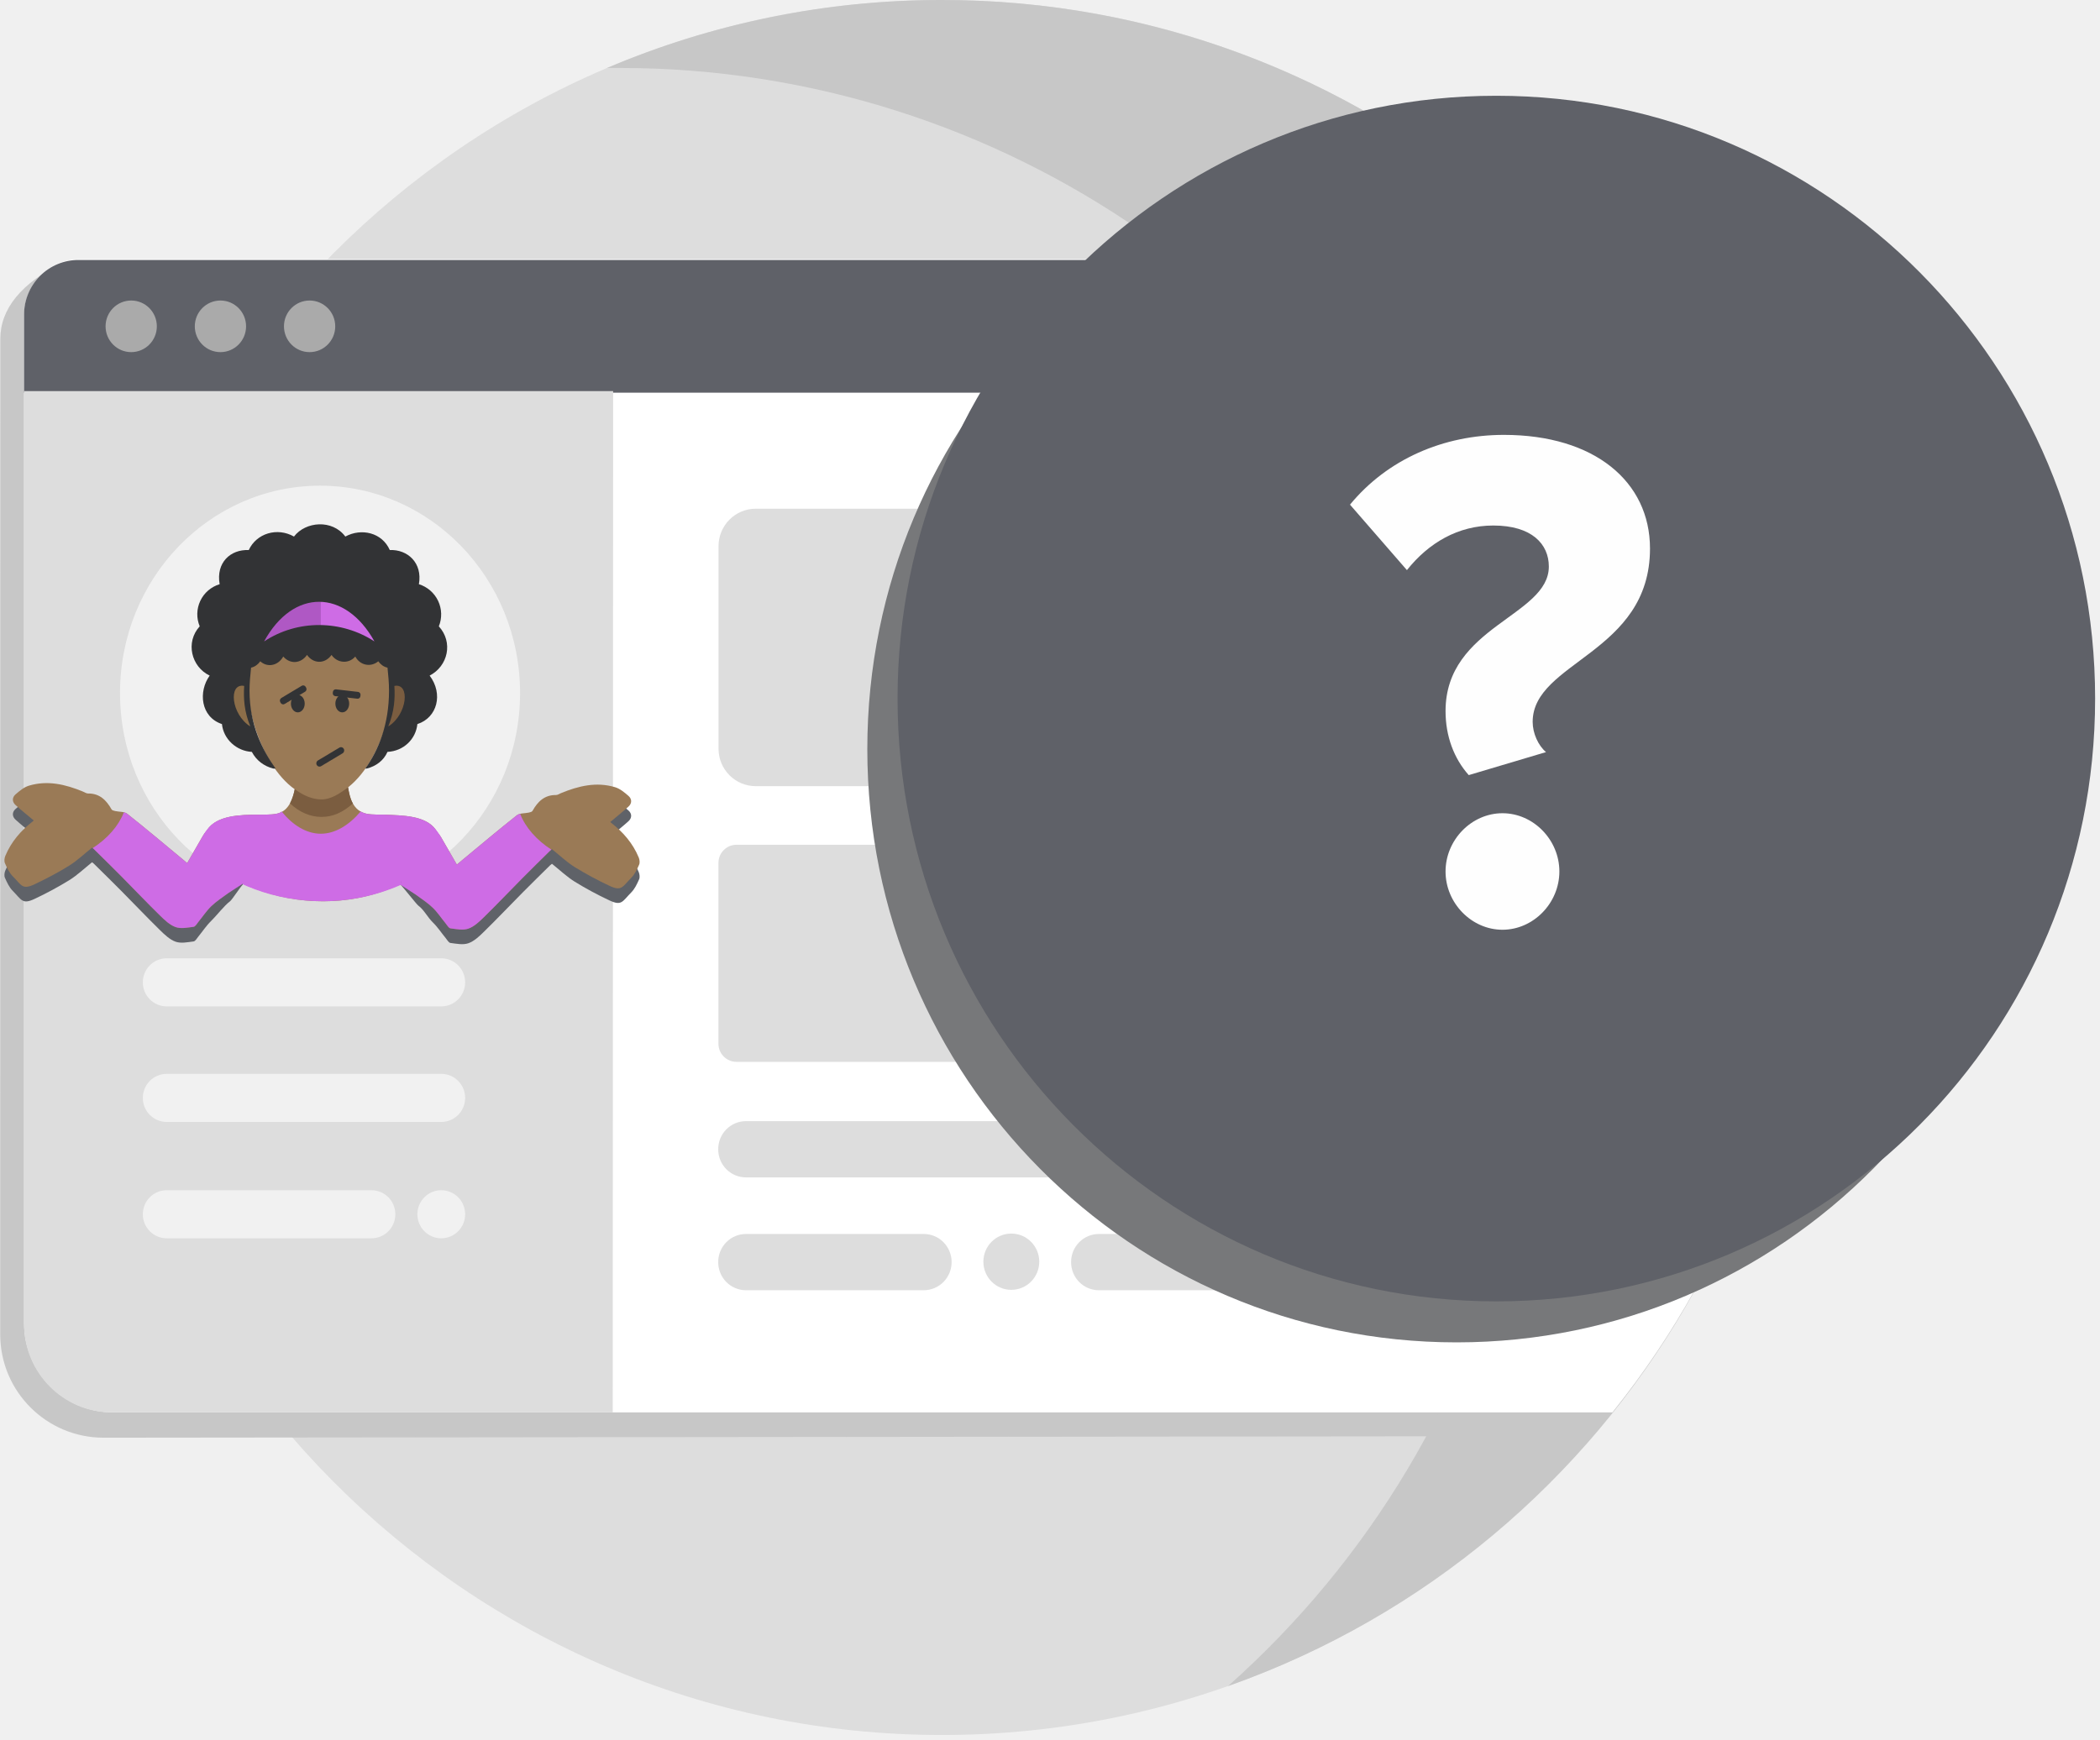
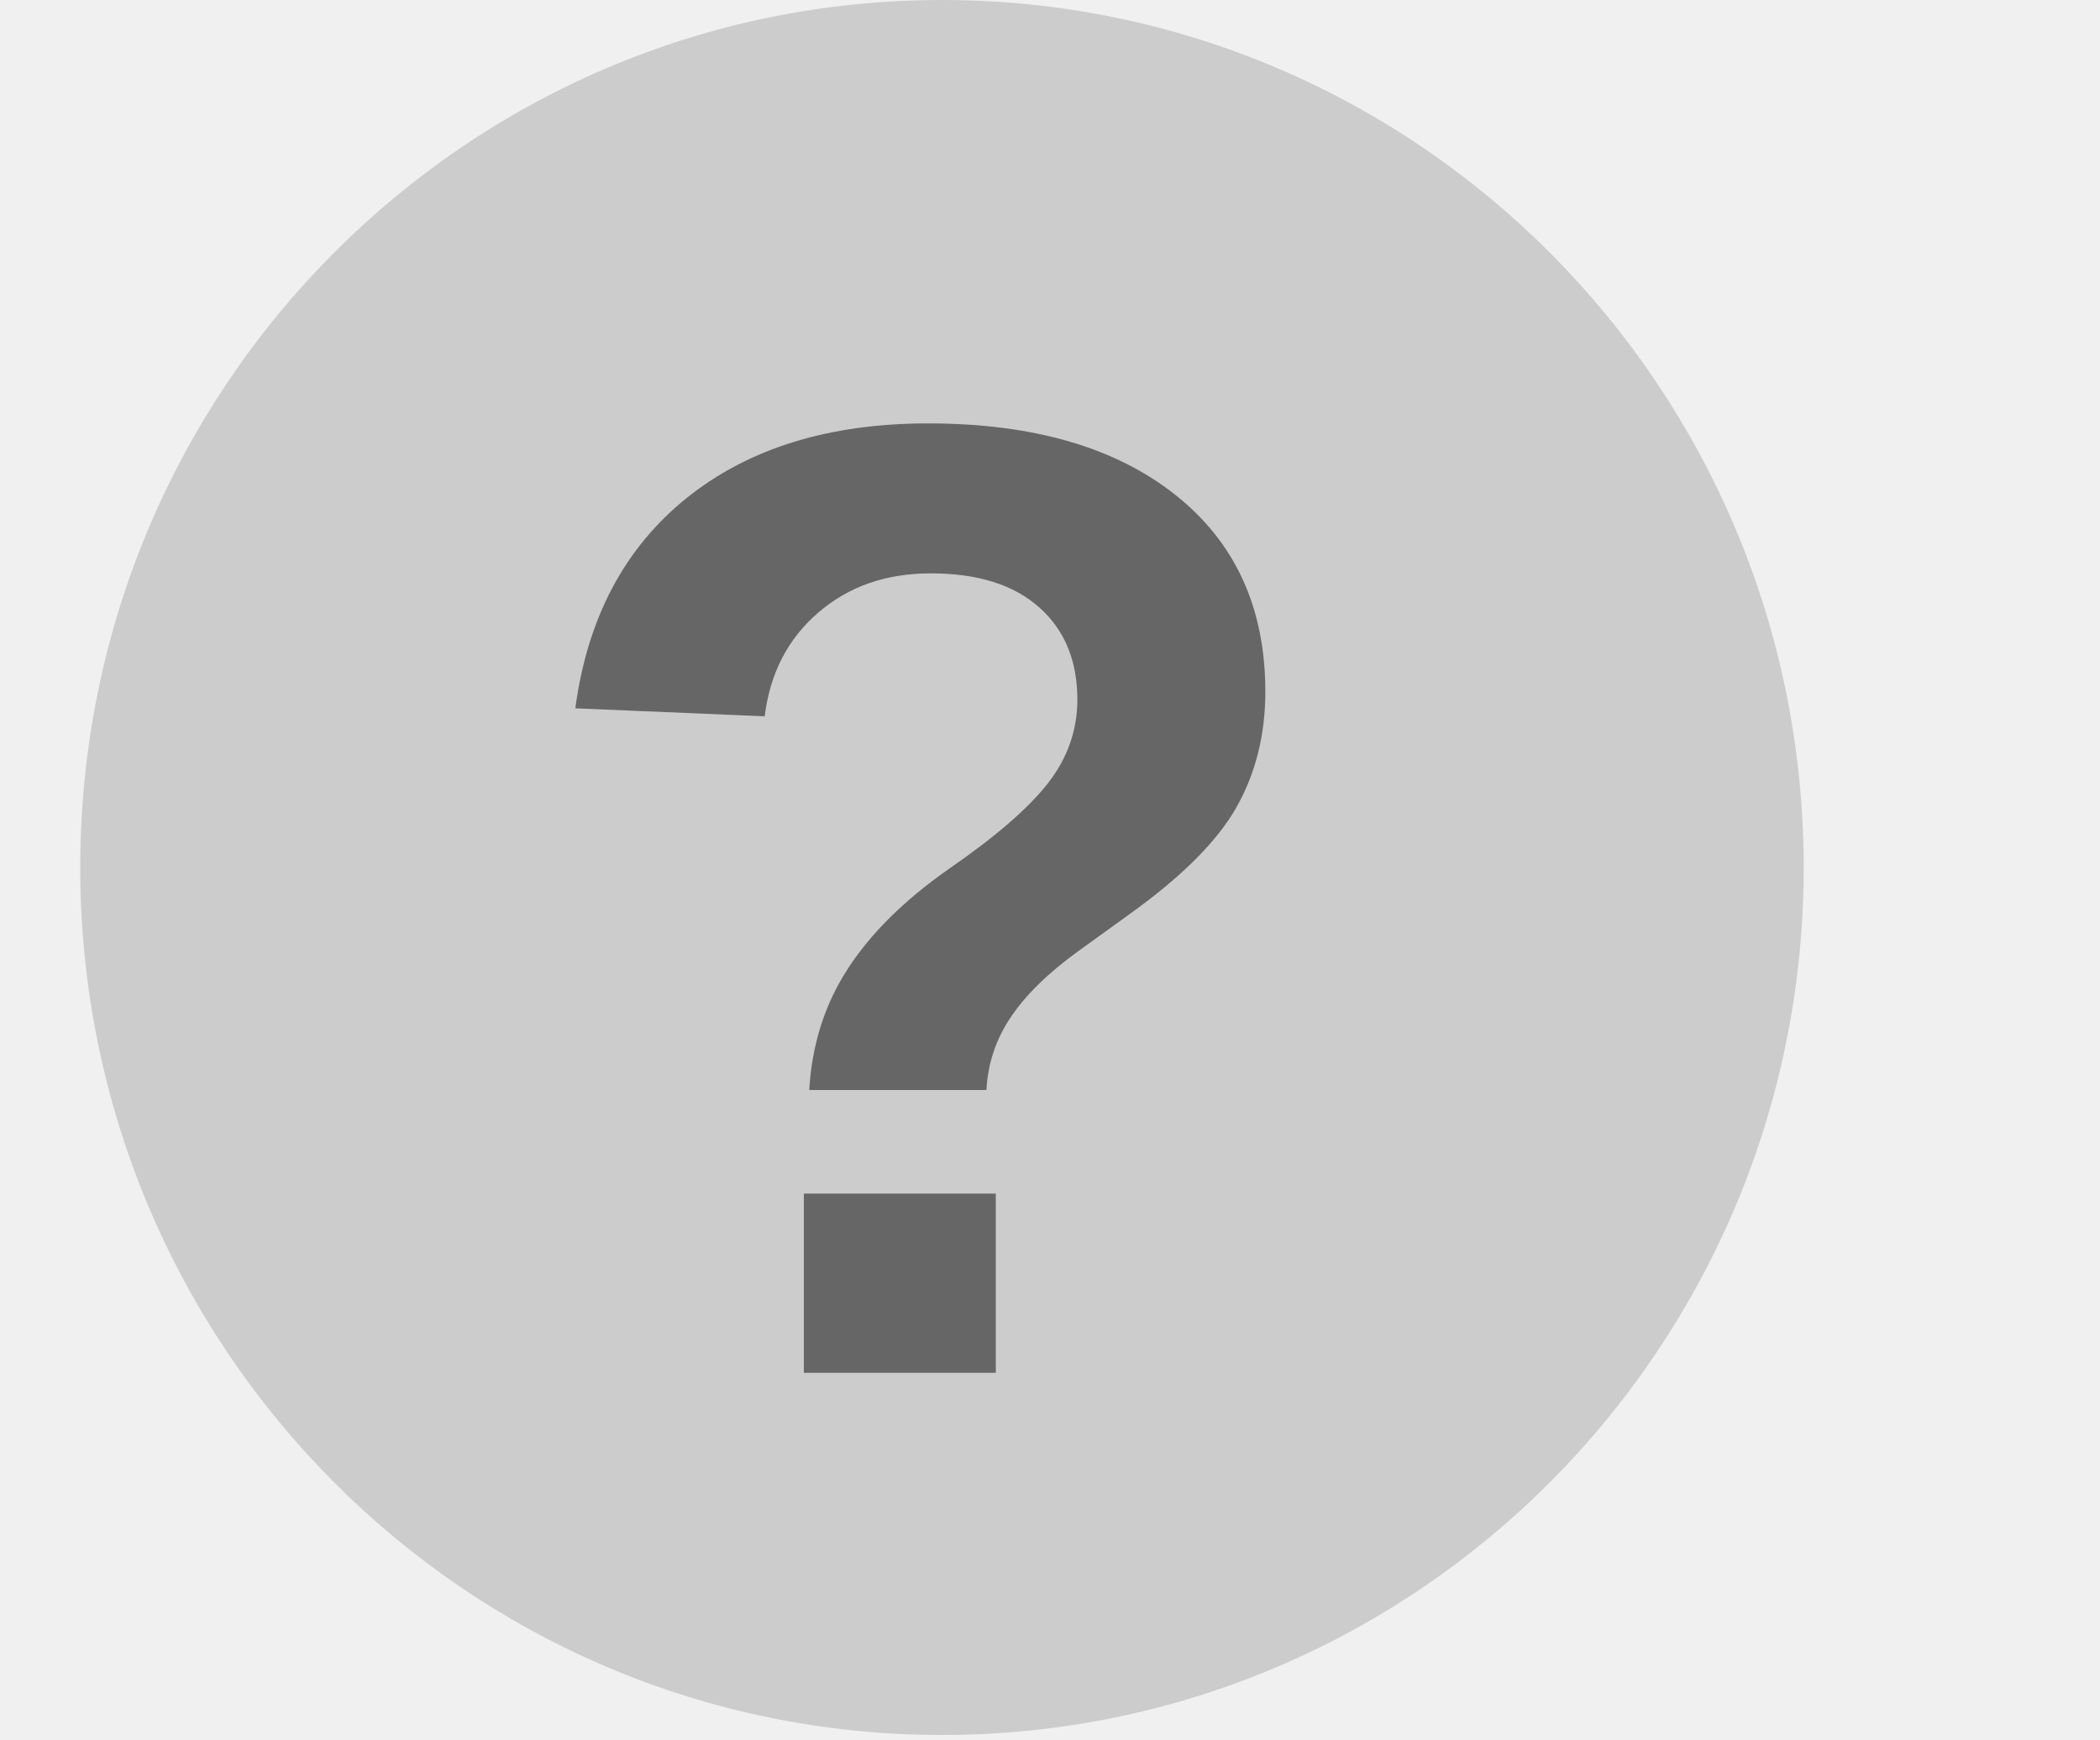
- <svg xmlns="http://www.w3.org/2000/svg" width="140" height="116">
-   <g fill="none" fill-rule="evenodd">
-     <ellipse cx="62.798" cy="57.849" fill="#DDD" fill-rule="nonzero" rx="57.448" ry="57.849" />
-     <path fill="#C7C7C7" fill-rule="nonzero" d="M99.52 18.872L4.226 17.479C1.422 18.875.02 20.586.02 22.613l-.006 66.37a6.89 6.89 0 0 0 6.896 6.89l96.358-.1a57.817 57.817 0 0 0 12.753-36.335c.021-15.183-5.908-29.76-16.5-40.566z" />
-     <path fill="#C7C7C7" fill-rule="nonzero" d="M62.798 0a56.94 56.94 0 0 0-22.326 4.532h.86c25.467-.004 48.279 15.864 57.29 39.851 9.01 23.987 2.338 51.085-16.756 68.056 26.425-9.349 42.305-36.522 37.59-64.323C114.74 20.315 90.806-.012 62.798 0z" />
-     <path fill="#FFF" fill-rule="nonzero" d="M120.246 57.85c.022-15.184-5.908-29.762-16.5-40.567H5.32c-2.052 0-3.715 1.674-3.715 3.74v67.191c0 3.297 2.654 5.97 5.928 5.97h99.961a57.817 57.817 0 0 0 12.753-36.335z" />
-     <path fill="#5F6168" fill-rule="nonzero" d="M103.8 17.336H5.229a3.607 3.607 0 0 0-2.565 1.068 3.658 3.658 0 0 0-1.06 2.582v5.2H110.88a57.693 57.693 0 0 0-7.08-8.85z" />
-     <path fill="#DDD" fill-rule="nonzero" d="M68.87 70.809H49.085a1.204 1.204 0 0 1-1.188-1.197V57.529a1.209 1.209 0 0 1 1.188-1.197h19.8a1.204 1.204 0 0 1 1.19 1.197v12.083c.013.324-.11.64-.34.867a1.137 1.137 0 0 1-.865.33z" />
-     <path fill="#DEE2EA" fill-rule="nonzero" d="M94.932 70.809H75.126a1.209 1.209 0 0 1-1.188-1.197V57.529a1.209 1.209 0 0 1 1.188-1.197h19.806a1.21 1.21 0 0 1 1.189 1.197v12.083c.004.318-.12.625-.344.85a1.17 1.17 0 0 1-.845.347z" />
-     <path fill="#DDD" fill-rule="nonzero" d="M81.123 78.515H49.738a1.846 1.846 0 0 1-1.317-.548 1.872 1.872 0 0 1-.54-1.328 1.872 1.872 0 0 1 .54-1.328c.349-.352.823-.55 1.317-.548h31.385a1.85 1.85 0 0 1 1.319.548c.35.352.545.83.544 1.328a1.928 1.928 0 0 1-1.863 1.876z" />
-     <path fill="#DEE2EA" fill-rule="nonzero" d="M99.22 78.515H87.38a1.846 1.846 0 0 1-1.317-.548 1.872 1.872 0 0 1-.54-1.328 1.872 1.872 0 0 1 .54-1.328c.349-.352.823-.55 1.317-.548h11.84a1.85 1.85 0 0 1 1.319.548c.35.352.545.83.544 1.328.001.498-.195.976-.544 1.328a1.85 1.85 0 0 1-1.32.548z" />
-     <path fill="#DDD" fill-rule="nonzero" d="M61.578 86.04h-11.84a1.846 1.846 0 0 1-1.317-.549 1.872 1.872 0 0 1-.54-1.328 1.872 1.872 0 0 1 .54-1.327c.349-.352.823-.55 1.317-.548h11.84a1.85 1.85 0 0 1 1.318.547c.35.353.546.83.545 1.328 0 .498-.195.976-.545 1.328a1.85 1.85 0 0 1-1.318.548zm23.531 0H73.264a1.846 1.846 0 0 1-1.317-.549 1.872 1.872 0 0 1-.54-1.328 1.872 1.872 0 0 1 .54-1.327c.349-.352.823-.55 1.317-.548h11.845c.494-.002.968.196 1.317.548.348.352.543.83.54 1.327a1.923 1.923 0 0 1-1.857 1.876z" />
-     <ellipse cx="67.421" cy="84.137" fill="#DDD" fill-rule="nonzero" rx="1.863" ry="1.876" />
-     <ellipse cx="96.635" cy="84.137" fill="#DEE2EA" fill-rule="nonzero" rx="1.863" ry="1.876" />
-     <ellipse cx="91.259" cy="84.137" fill="#DEE2EA" fill-rule="nonzero" rx="1.863" ry="1.876" />
-     <path fill="#DEE2EA" fill-rule="nonzero" d="M102.845 86.04h10.141a56.02 56.02 0 0 0 1.895-3.742h-12.037a1.87 1.87 0 0 0-1.722 1.87 1.87 1.87 0 0 0 1.723 1.871zm-1.709-15.231h17.661a58.28 58.28 0 0 0 1.449-12.96v-1.517h-19.105a1.21 1.21 0 0 0-1.189 1.197v12.083a1.204 1.204 0 0 0 1.184 1.197z" />
-     <path fill="#DDD" fill-rule="nonzero" d="M119.991 52.372a57.729 57.729 0 0 0-4.866-18.448H50.38a2.47 2.47 0 0 0-1.752.731 2.505 2.505 0 0 0-.726 1.765v13.51a2.5 2.5 0 0 0 .726 1.764 2.47 2.47 0 0 0 1.752.731h69.287a2.51 2.51 0 0 0 .324-.053z" />
-     <ellipse cx="8.747" cy="21.761" fill="#AAA" fill-rule="nonzero" rx="1.709" ry="1.721" />
-     <ellipse cx="14.696" cy="21.761" fill="#AAA" fill-rule="nonzero" rx="1.709" ry="1.721" />
-     <ellipse cx="20.64" cy="21.761" fill="#AAA" fill-rule="nonzero" rx="1.709" ry="1.721" />
-     <path fill="#DDD" fill-rule="nonzero" d="M40.849 94.184H7.415c-3.201-.015-5.793-2.623-5.81-5.847V26.08h39.27l-.026 68.105z" />
-     <path fill="#FFF" fill-rule="nonzero" d="M29.418 67.11H11.114c-.88 0-1.592-.717-1.592-1.603 0-.885.713-1.603 1.592-1.603h18.304c.879 0 1.592.718 1.592 1.603 0 .886-.713 1.604-1.592 1.604zm0 7.707H11.114c-.88 0-1.592-.718-1.592-1.604 0-.885.713-1.603 1.592-1.603h18.304c.879 0 1.592.718 1.592 1.603 0 .886-.713 1.604-1.592 1.604zm-4.654 7.759h-13.65c-.88 0-1.592-.718-1.592-1.603s.713-1.603 1.592-1.603h13.65c.879 0 1.592.718 1.592 1.603s-.713 1.603-1.592 1.603zm4.654 0c-.88 0-1.592-.718-1.592-1.603s.712-1.603 1.592-1.603c.879 0 1.592.718 1.592 1.603s-.713 1.603-1.592 1.603z" opacity=".59" />
-     <path fill="#F1F1F1" d="M21.336 32.388c7.365 0 13.335 6.192 13.335 13.83 0 7.639-5.97 13.83-13.335 13.83-7.365 0-13.335-6.191-13.335-13.83 0-7.638 5.97-13.83 13.335-13.83" />
-     <path fill="#9A7A56" d="M29.715 57.028c-.102-.53-.306-1.166-.664-1.696-.664-.953-2.197-.953-3.423-1.007-.665 0-1.175 0-1.482-.159-.766-.318-.92-1.377-.97-1.907-.41-1.325-.971-1.749-1.584-1.59l-.307.318-.307-.318c-.613-.106-.868 0-1.277 1.59-.051.53-.255 1.59-.97 1.907-.307.16-.818.16-1.482.16-1.226 0-2.81.053-3.424 1.006a3.37 3.37 0 0 0-.663 1.696c2.298 1.908 5.211 3.073 8.378 3.073 3.168 0 5.876-1.165 8.175-3.073" />
-     <path fill="#9A7A56" d="M26.19 45.317c0 3.55-2.146 7.896-4.854 7.896s-4.854-4.398-4.854-7.896c0-3.497 2.146-6.411 4.854-6.411s4.854 2.861 4.854 6.411" />
-     <path fill="#AF58C4" d="M16.38 43.621h9.299v-3.708H16.38z" />
-     <path fill="#CE6CE5" d="M21.387 43.621h4.7v-3.708h-4.7z" />
-     <path fill="#323335" d="M17.606 42.774c1.942-3.55 5.416-3.498 7.358 0-2.198-1.431-5.11-1.484-7.358 0m11.65-1.007a2.11 2.11 0 0 0-1.33-2.809c.256-1.43-.766-2.331-1.94-2.278-.512-1.166-1.89-1.484-2.964-.9-.869-1.166-2.657-1.008-3.423 0-1.124-.637-2.503-.212-3.015.9-1.226-.053-2.196.848-1.94 2.278a2.092 2.092 0 0 0-1.33 2.809c-.97 1.06-.561 2.702.665 3.285-.766 1.06-.613 2.756.818 3.233.101 1.006.97 1.8 1.992 1.854.307.583.817.954 1.43 1.113h.154c-.869-1.219-1.738-2.915-1.738-5.193 0-.53.052-1.06.103-1.537.255-.053.46-.212.613-.424.46.424 1.175.319 1.533-.317.46.529 1.175.477 1.584-.107.409.584 1.175.636 1.635 0 .357.53 1.124.636 1.584.107.306.582 1.021.741 1.532.317.154.212.358.371.614.424.05.477.102 1.007.102 1.537 0 2.278-.715 3.974-1.584 5.193h.102c.613-.159 1.124-.53 1.38-1.113 1.073-.053 1.89-.848 1.992-1.854 1.329-.424 1.738-2.014.818-3.233 1.226-.635 1.583-2.225.612-3.285" />
-     <path fill="#7B5D40" d="M26.292 45.741c.051.848 0 1.696-.408 2.702 1.276-.794 1.48-2.914.408-2.702" />
-     <path fill="#8C6E49" d="M16.278 45.741c-.051.848 0 1.696.409 2.702-1.278-.794-1.482-2.914-.409-2.702" />
-     <path fill="#CE6CE5" d="M29.051 55.332c-.664-.954-2.197-.954-3.423-1.007-.664 0-1.175 0-1.482-.159-.051 0-.051-.052-.102-.052-.766.9-1.686 1.483-2.657 1.483-.97 0-1.89-.583-2.606-1.483 0 0-.051 0-.051.052-.307.16-.818.16-1.481.16-1.227 0-2.81.052-3.424 1.006a3.376 3.376 0 0 0-.664 1.696c2.236 1.982 5.211 3.073 8.38 3.073 3.167 0 6.079-1.166 8.378-3.073-.255-.53-.46-1.113-.868-1.696" />
-     <path fill="#7B5D40" d="M23.204 52.504c-.563.424-1.153.806-1.766.806s-1.226-.264-1.788-.688a3.46 3.46 0 0 1-.317.95c.613.583 1.339.904 2.105.904.767 0 1.424-.311 2.088-.894-.192-.318-.271-.813-.322-1.078" />
-     <path fill="#323335" d="M19.854 46.338c.254 0 .46.26.46.582 0 .323-.206.584-.46.584s-.46-.261-.46-.584c0-.322.206-.582.46-.582m2.964 0c.254 0 .46.26.46.582 0 .323-.206.584-.46.584s-.46-.261-.46-.584c0-.322.206-.582.46-.582" />
-     <path fill="#323335" d="M18.713 46.872l-.03-.054a.203.203 0 0 1 .07-.27l1.365-.817a.188.188 0 0 1 .261.073l.03.053a.202.202 0 0 1-.07.271l-1.365.817a.188.188 0 0 1-.261-.073m5.314-.45l.008-.07a.19.19 0 0 0-.164-.213l-1.472-.17a.186.186 0 0 0-.205.17l-.008.072a.19.19 0 0 0 .164.212l1.472.17a.186.186 0 0 0 .205-.17m-2.911 4.59a.224.224 0 0 1 .077-.3l1.436-.859a.208.208 0 0 1 .289.08.223.223 0 0 1-.078.3l-1.435.86a.209.209 0 0 1-.289-.08" />
-     <path fill="#5F6268" d="M16.197 58.98l-.682-2.968c-.784.753-1.448-.258-1.998.713-.334.59-.675 1.175-1.038 1.804-.125-.106-.223-.19-.324-.272-1.22-1.01-2.433-2.033-3.674-3.017-.197-.155-.531-.12-.8-.18-.088-.02-.208-.047-.245-.113-.352-.631-.811-1.069-1.567-1.058-.11.002-.222-.081-.332-.126-1.17-.482-2.366-.77-3.61-.395-.325.098-.624.346-.89.578-.234.204-.242.497.004.718.387.349.795.674 1.204 1.02.02-.025-.006.023-.047.053-.797.616-1.446 1.36-1.843 2.314-.062.142-.086.356-.025.488.137.31.29.64.522.871.595.6.63.922 1.46.53a23.343 23.343 0 0 0 2.311-1.248c.537-.335 1.006-.786 1.514-1.192.039.03.084.06.12.096.615.607 1.23 1.209 1.838 1.823.859.866 1.7 1.754 2.573 2.609.31.303.654.635 1.043.771.357.125.796.032 1.194-.02.117-.014.22-.204.318-.324.287-.349.538-.738.86-1.048.336-.325.876-1.028 1.255-1.306.128-.094.73-1.027.86-1.12" />
-     <path fill="#9A7A56" d="M15.584 59.294l-.069-4.256c-.783.753-1.448-.258-1.997.712-.334.59-.676 1.175-1.04 1.804-.124-.106-.222-.19-.323-.272-1.22-1.01-2.433-2.033-3.675-3.017-.196-.155-.53-.119-.798-.18-.088-.02-.21-.047-.246-.113-.353-.63-.811-1.068-1.567-1.058-.11.002-.221-.08-.332-.125-1.17-.483-2.366-.771-3.61-.396-.325.098-.624.347-.89.579-.234.204-.242.497.004.717.387.35.794.674 1.204 1.02.02-.025-.006.024-.047.053-.797.617-1.446 1.36-1.844 2.314-.06.143-.086.357-.024.488.137.311.29.64.522.872.594.599.629.922 1.46.529.79-.376 1.57-.784 2.312-1.247.536-.336 1.005-.787 1.513-1.192.04.03.084.06.121.095.615.608 1.23 1.21 1.838 1.823.857.867 1.7 1.755 2.572 2.609.31.304.654.635 1.043.771.356.126.797.032 1.194-.02.117-.014.22-.203.318-.324.286-.348.538-.737.86-1.047.336-.325.733-.583 1.112-.86.129-.095.26-.186.39-.28" />
-     <path fill="#CE6CE5" d="M13.518 55.75c-.335.591-.676 1.175-1.039 1.804a35.905 35.905 0 0 0-.324-.272c-1.22-1.009-2.433-2.033-3.674-3.016a.57.57 0 0 0-.223-.096c-.35.9-1.084 1.742-2.081 2.387a.68.68 0 0 1 .08.065c.615.607 1.23 1.208 1.838 1.822.859.867 1.7 1.755 2.573 2.609.31.304.654.635 1.043.771.356.125.797.032 1.194-.019.117-.015.22-.204.318-.325.286-.348.538-.737.86-1.048.336-.324.733-.581 1.112-.86.129-.094.91-.579 1.04-.672l-.65-4.48c-.89.192-1.518.36-2.067 1.33" />
-     <path fill="#5F6268" d="M26.701 59.002l.72-2.889c.783.754 1.448-.257 1.997.713.334.591.676 1.175 1.039 1.804.124-.106.223-.189.323-.272 1.221-1.009 2.433-2.033 3.675-3.016.197-.156.53-.12.799-.18.088-.02.209-.048.246-.114.352-.63.811-1.068 1.567-1.058.11.002.22-.08.332-.125 1.169-.482 2.366-.771 3.609-.395.326.098.624.346.89.578.234.204.243.497-.003.718-.387.348-.795.673-1.205 1.02-.02-.026.006.023.047.053.797.615 1.447 1.36 1.844 2.313.061.142.086.357.025.489-.138.31-.291.64-.523.87-.594.6-.629.923-1.46.53a23.119 23.119 0 0 1-2.31-1.247c-.537-.336-1.007-.786-1.515-1.192-.039.03-.084.06-.12.096-.615.607-1.23 1.208-1.838 1.822-.858.867-1.7 1.755-2.573 2.609-.309.304-.653.635-1.043.771-.356.125-.796.032-1.194-.019-.117-.015-.219-.204-.317-.325-.287-.348-.539-.737-.86-1.048-.337-.324-.586-.838-.964-1.116-.129-.095-1.058-1.297-1.188-1.39" />
-     <path fill="#9A7A56" d="M27.351 59.396l.07-4.256c.783.753 1.448-.258 1.997.712.334.59.676 1.175 1.039 1.804a24.1 24.1 0 0 1 .323-.272c1.22-1.01 2.434-2.033 3.675-3.017.197-.155.53-.119.799-.18.088-.02.209-.047.246-.113.352-.63.81-1.068 1.567-1.058.11.002.22-.08.331-.125 1.17-.483 2.367-.771 3.61-.396.325.098.624.347.89.579.234.203.243.497-.003.717-.387.349-.795.674-1.205 1.02-.02-.025.006.024.047.053.797.617 1.447 1.36 1.844 2.314.061.143.086.357.025.488-.138.311-.291.64-.523.872-.594.598-.628.922-1.46.529a23.352 23.352 0 0 1-2.311-1.247c-.536-.336-1.006-.787-1.513-1.192-.04.03-.085.06-.122.095-.614.608-1.229 1.21-1.837 1.823-.858.867-1.7 1.755-2.573 2.609-.31.304-.653.635-1.042.77-.357.127-.797.033-1.195-.018-.116-.015-.219-.204-.317-.325-.287-.348-.539-.737-.86-1.047-.336-.325-.734-.583-1.113-.86-.128-.095-.26-.186-.389-.28" />
-     <path fill="#CE6CE5" d="M29.418 55.852c.334.591.676 1.175 1.038 1.804l.324-.272c1.221-1.009 2.434-2.033 3.675-3.016a.563.563 0 0 1 .222-.096c.35.9 1.084 1.742 2.082 2.387-.028.02-.057.04-.081.065-.615.607-1.23 1.208-1.838 1.822-.858.867-1.7 1.755-2.572 2.609-.31.304-.654.635-1.043.771-.357.125-.797.032-1.195-.019-.116-.015-.219-.204-.317-.325-.287-.348-.539-.737-.86-1.048-.336-.324-.734-.582-1.113-.86-.128-.094-.91-.58-1.039-.672l.65-4.48c.889.192 1.518.36 2.067 1.33" />
-     <ellipse cx="97.106" cy="49.957" fill="#77787A" fill-rule="nonzero" rx="39.285" ry="39.559" />
-     <ellipse cx="40.058" cy="40.228" rx="39.919" ry="40.198" fill="#5F6168" fill-rule="nonzero" transform="translate(59.698 6.356)" />
-     <path fill="#FEFEFE" d="M96.37 58.115c0-2.11 1.733-3.885 3.794-3.885s3.794 1.774 3.794 3.885c0 2.11-1.733 3.885-3.794 3.885-2.06 0-3.794-1.775-3.794-3.885m0-10.697c0-5.66 6.886-6.33 6.886-9.64 0-1.487-1.125-2.734-3.701-2.734-2.342 0-4.308 1.15-5.76 2.974L90 33.653C92.483 30.63 96.23 29 100.258 29 106.3 29 110 32.118 110 36.579c0 7.003-7.822 7.53-7.822 11.56 0 .767.375 1.582.89 2.014l-5.152 1.535c-.983-1.104-1.546-2.59-1.546-4.27" />
+ <svg xmlns="http://www.w3.org/2000/svg" width="140" height="116" version="1.1" id="svg4674">
+   <defs id="defs4678" />
+   <g id="g4672" style="fill:none;fill-rule:evenodd">
+     <ellipse cx="62.798" cy="57.849" rx="57.448" ry="57.849" id="ellipse4600" style="fill:#cccccc;fill-opacity:1;fill-rule:nonzero" />
+     <text xml:space="preserve" style="font-style:normal;font-variant:normal;font-weight:600;font-stretch:normal;font-size:26.667px;line-height:1.25;font-family:'Proxima Nova';-inkscape-font-specification:'Proxima Nova, Semi-Bold';font-variant-ligatures:normal;font-variant-caps:normal;font-variant-numeric:normal;font-feature-settings:normal;text-align:start;letter-spacing:0px;word-spacing:0px;writing-mode:lr-tb;text-anchor:start;fill:#000000;fill-opacity:1;stroke:none" x="90.146" y="53.623" id="text5403">
+       <tspan id="tspan5401" x="90.146" y="78.023" />
+     </text>
+     <text xml:space="preserve" style="font-style:normal;font-variant:normal;font-weight:bold;font-stretch:normal;font-size:26.667px;line-height:1.25;font-family:Arial;-inkscape-font-specification:'Arial Bold';font-variant-ligatures:normal;font-variant-caps:normal;font-variant-numeric:normal;font-feature-settings:normal;text-align:start;letter-spacing:0px;word-spacing:0px;writing-mode:lr-tb;text-anchor:start;fill:#000000;fill-opacity:1;stroke:none" x="24.759" y="32.967" id="text5407">
+       <tspan id="tspan5405" x="24.759" y="56.987" />
+     </text>
+     <text xml:space="preserve" style="font-style:normal;font-variant:normal;font-weight:bold;font-stretch:normal;font-size:53.333px;line-height:1.25;font-family:Arial;-inkscape-font-specification:'Arial Bold';font-variant-ligatures:normal;font-variant-caps:normal;font-variant-numeric:normal;font-feature-settings:normal;text-align:start;letter-spacing:0px;word-spacing:0px;writing-mode:lr-tb;text-anchor:start;fill:#000000;fill-opacity:1;stroke:none" x="38.165" y="65.113" id="text5419">
+       <tspan id="tspan5417" x="38.165" y="113.153" />
+     </text>
+     <text xml:space="preserve" style="font-style:normal;font-variant:normal;font-weight:bold;font-stretch:normal;font-size:90.667px;line-height:1.25;font-family:Arial;-inkscape-font-specification:'Arial Bold';font-variant-ligatures:normal;font-variant-caps:normal;font-variant-numeric:normal;font-feature-settings:normal;text-align:start;letter-spacing:0px;word-spacing:0px;writing-mode:lr-tb;text-anchor:start;fill:#666666;fill-opacity:1;stroke:none;" x="34.198" y="91.547" id="text8430">
+       <tspan id="tspan8428" x="34.198" y="91.547">?</tspan>
+     </text>
  </g>
</svg>
